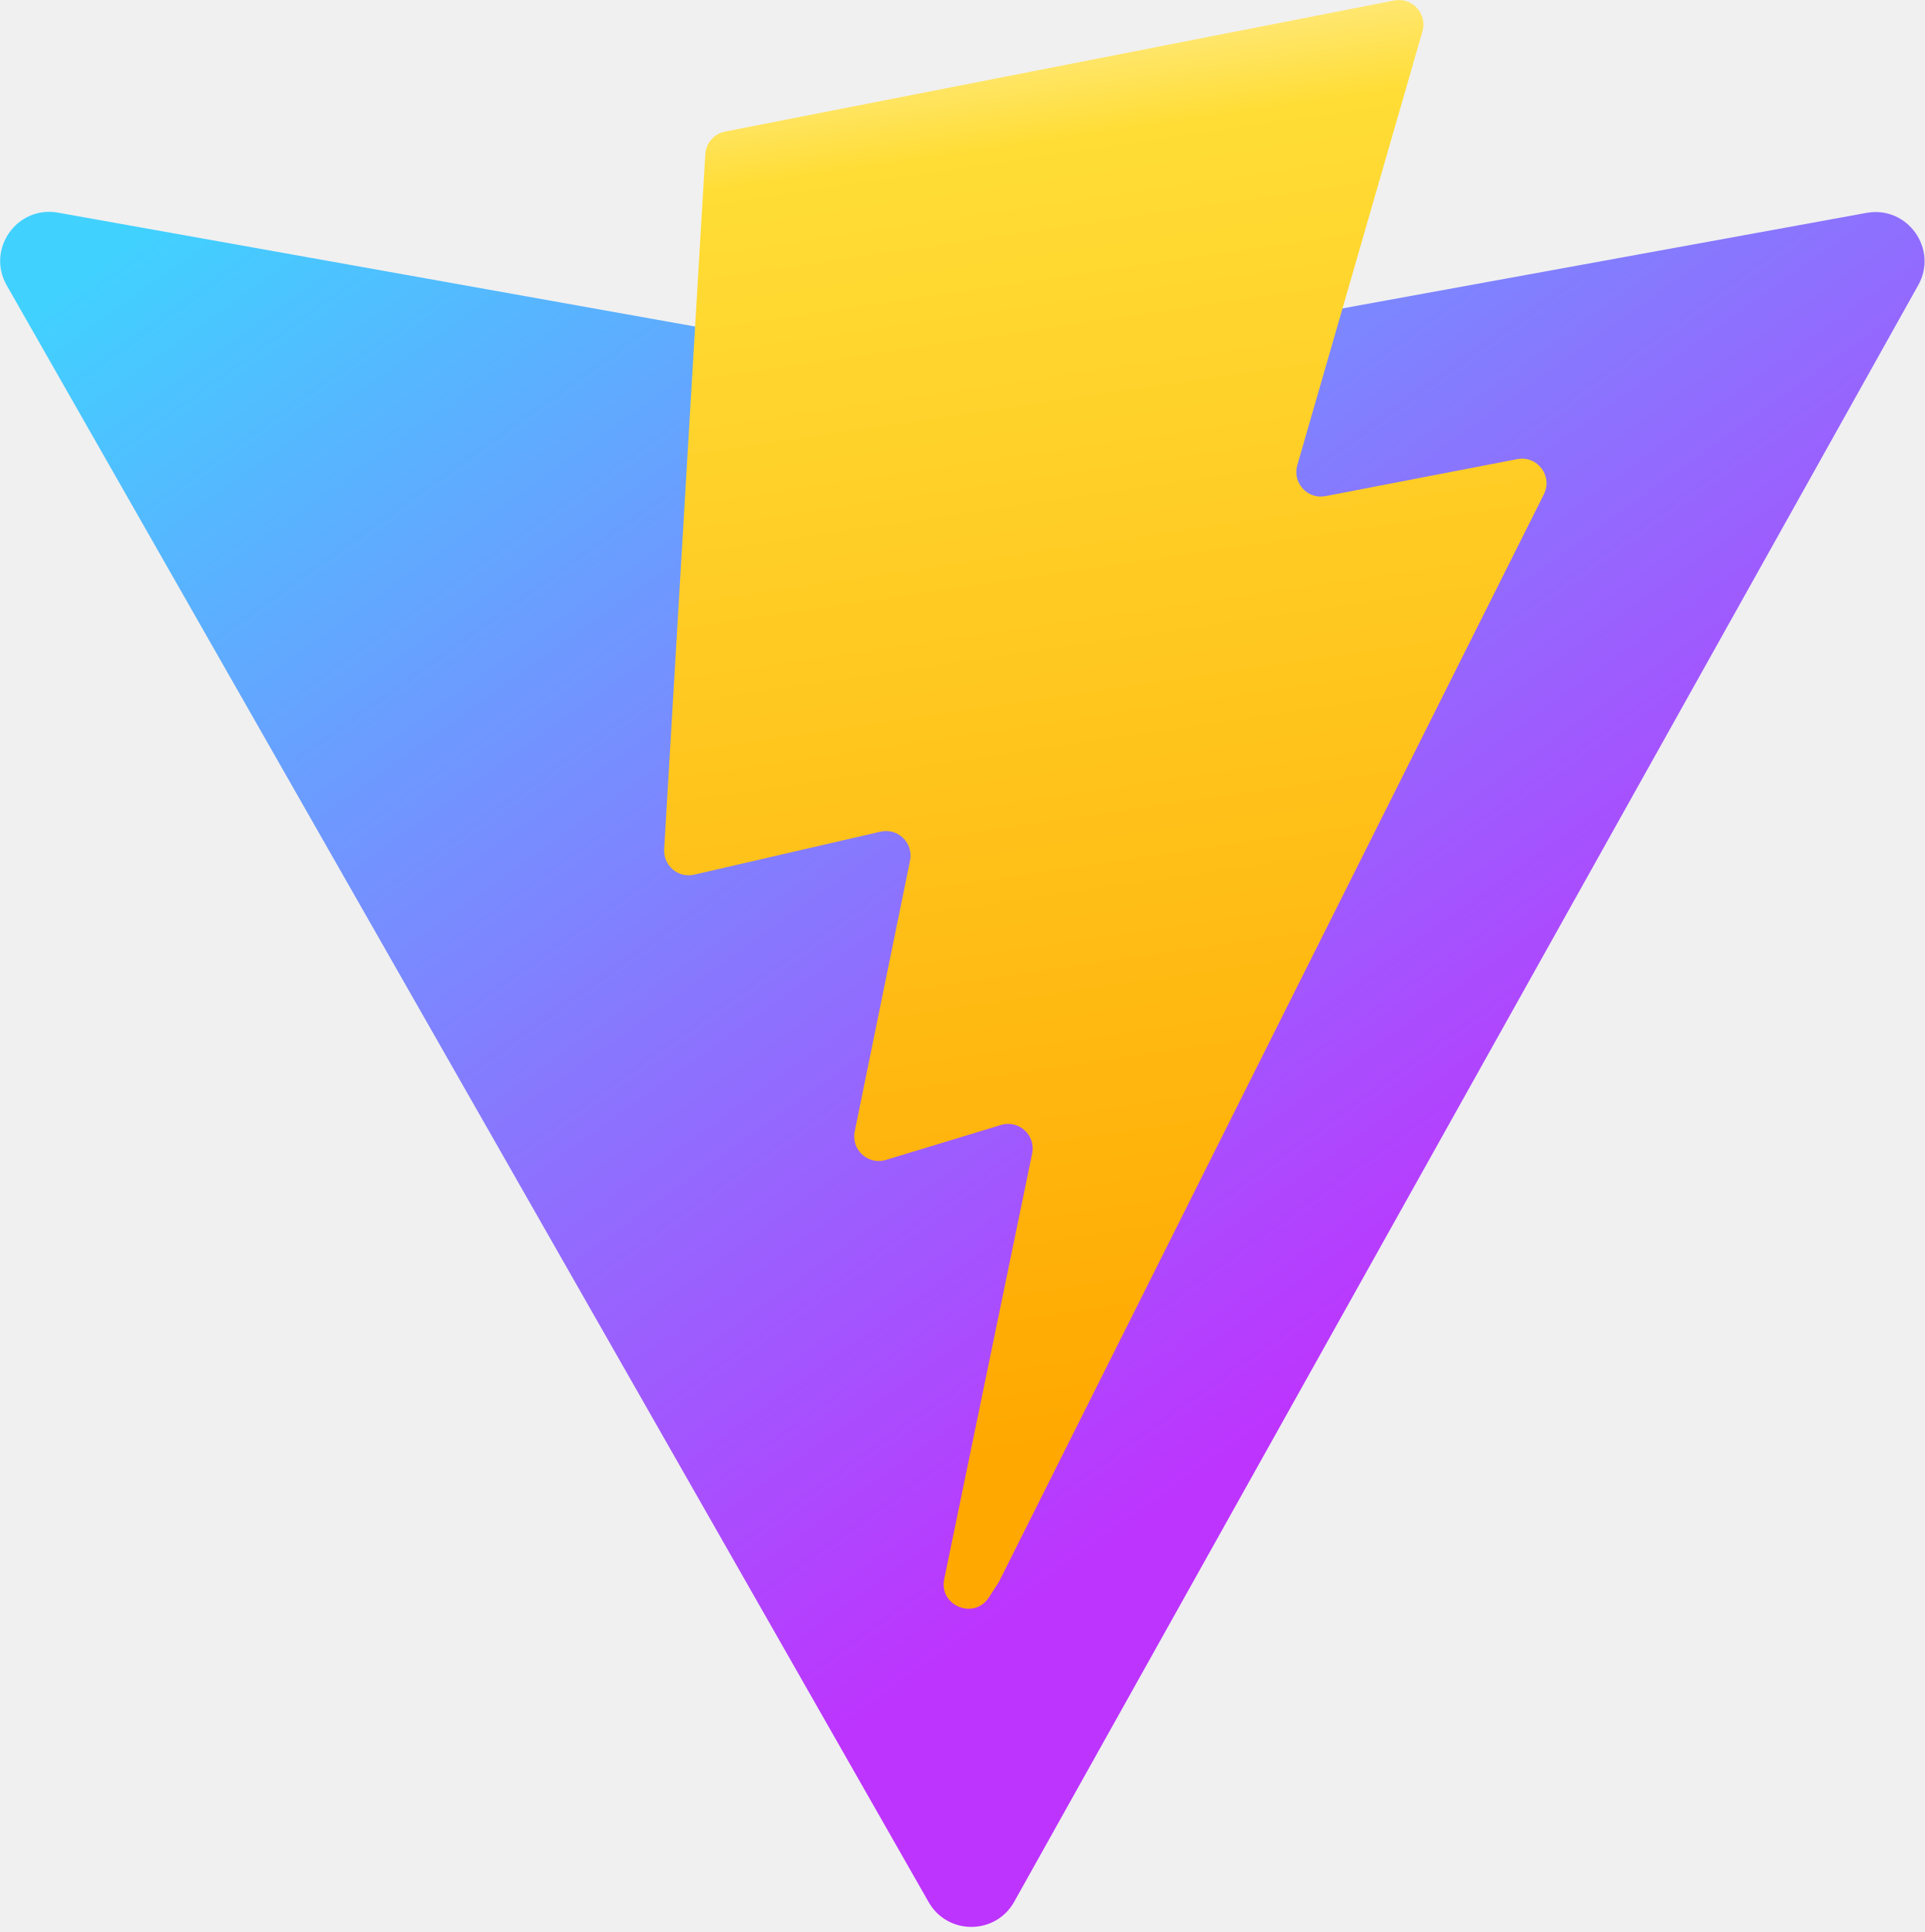
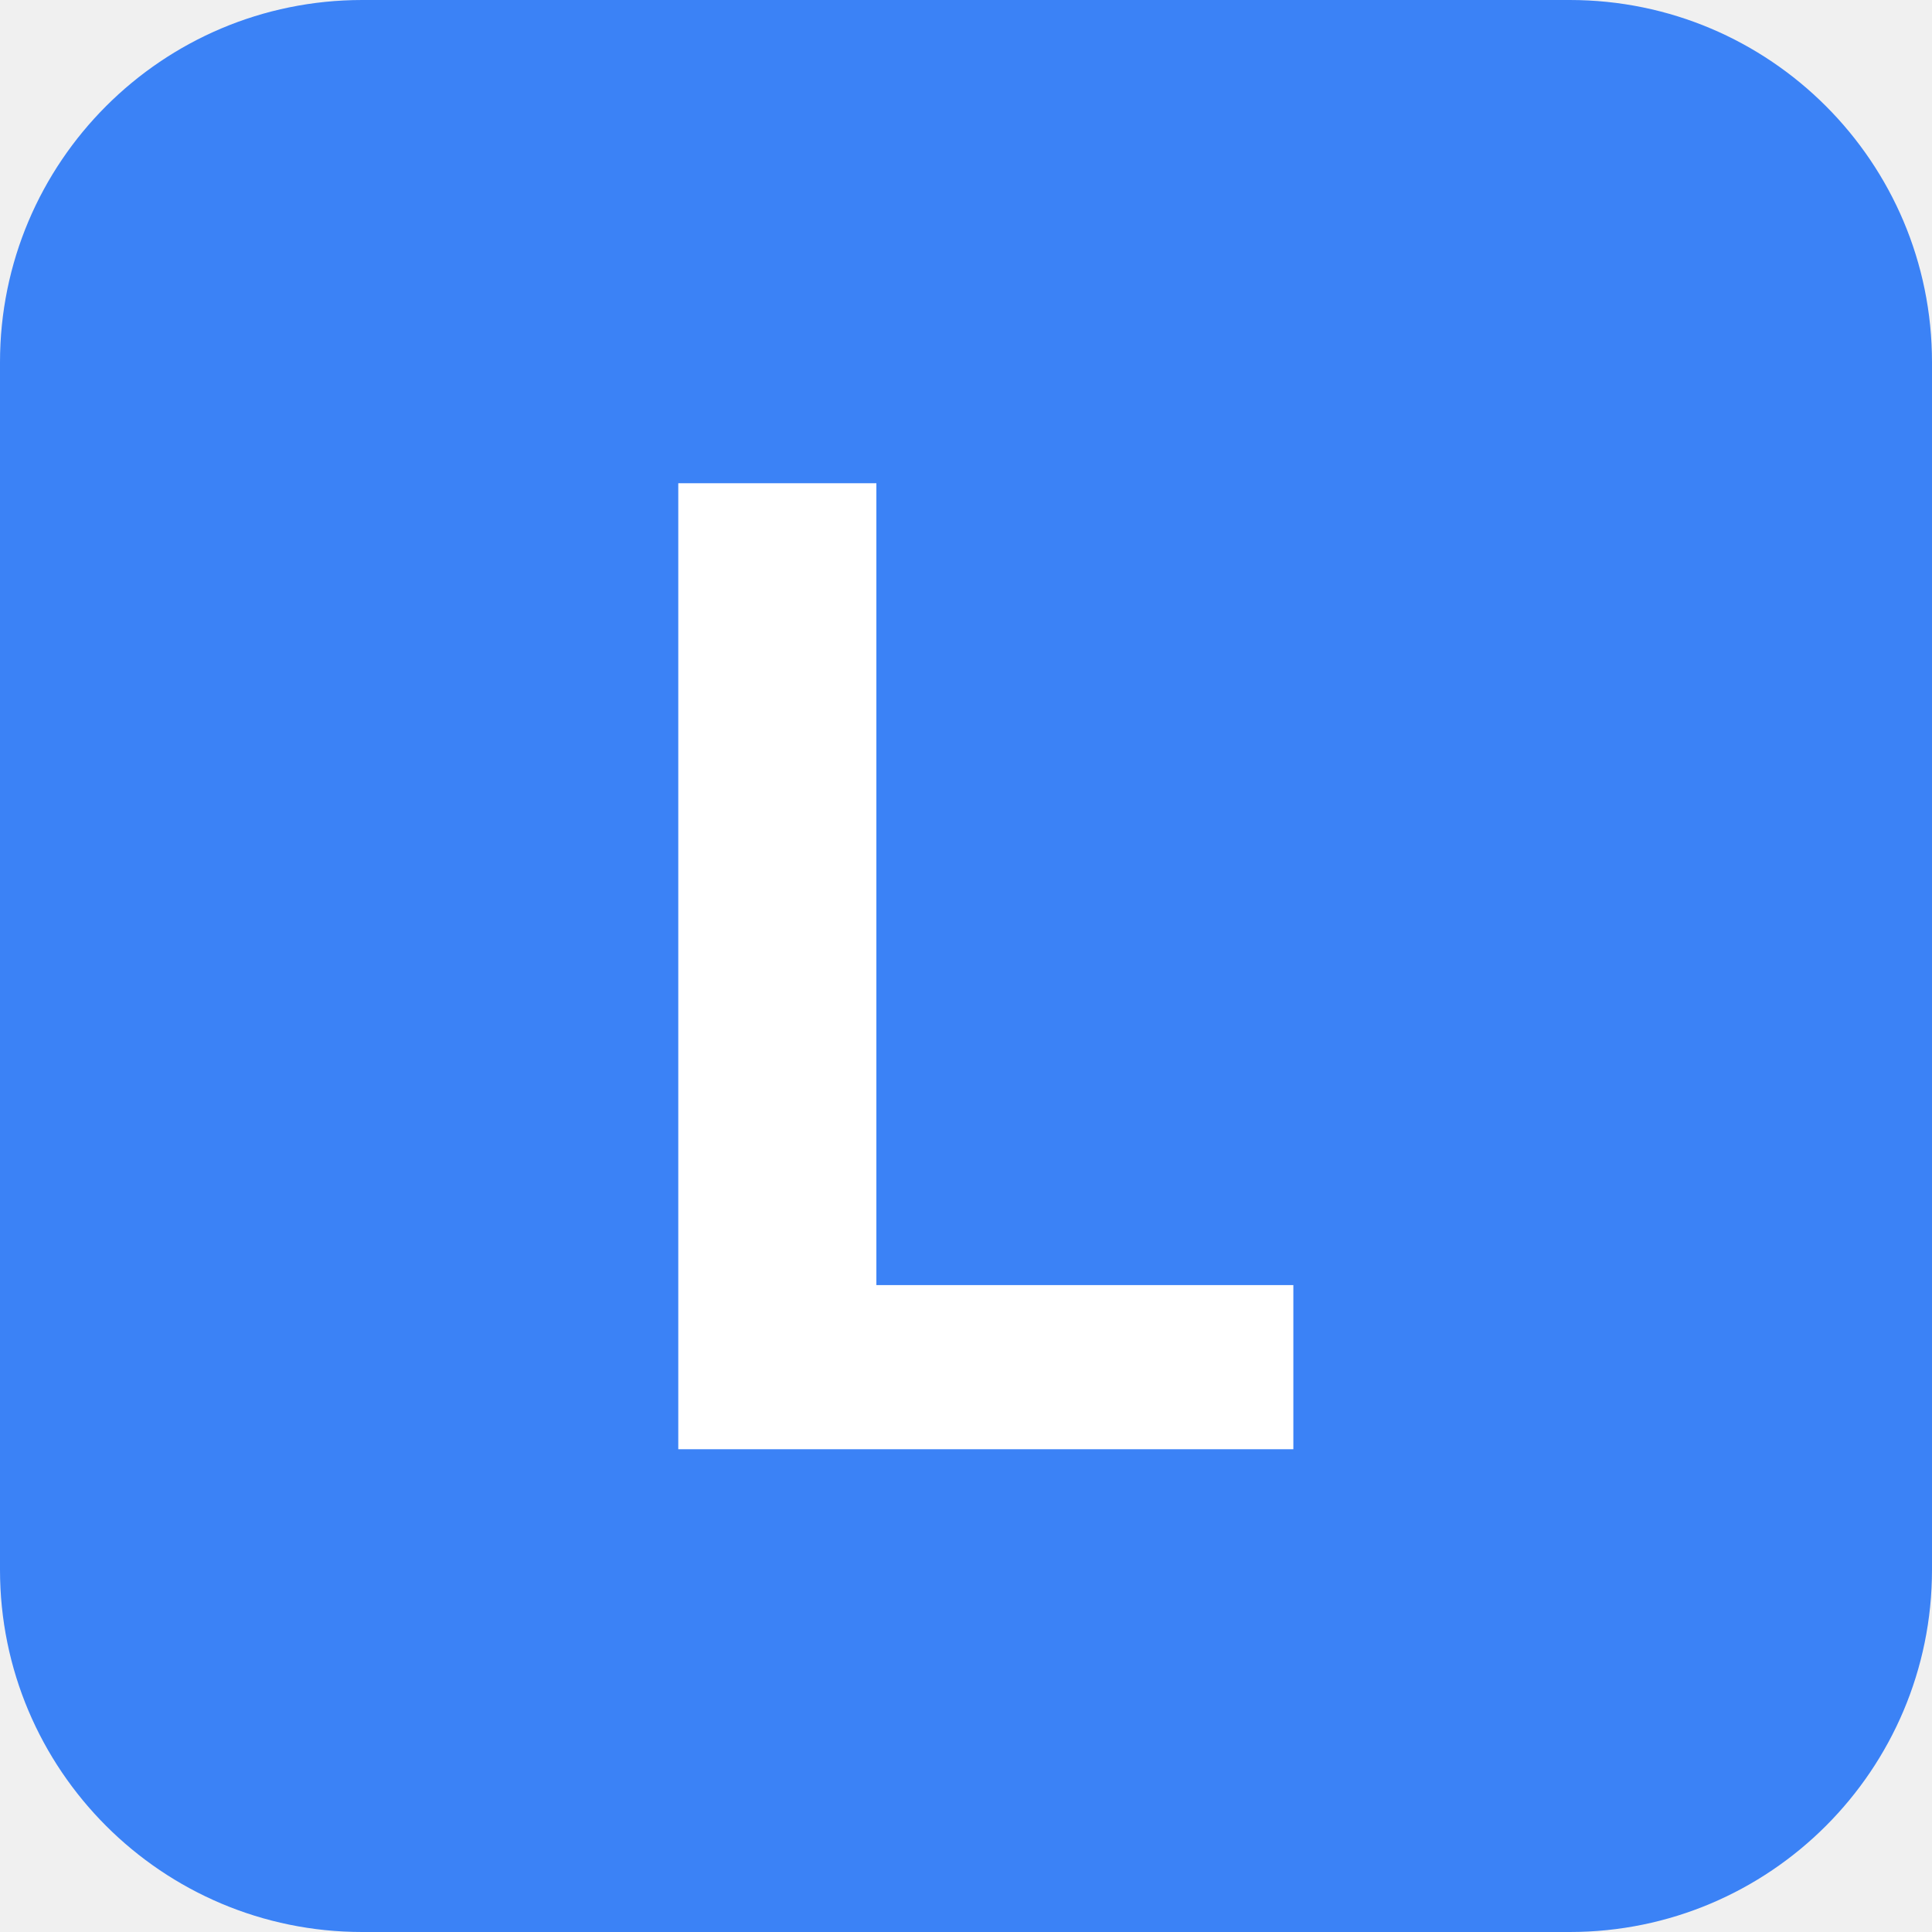
- <svg xmlns="http://www.w3.org/2000/svg" aria-hidden="true" role="img" class="iconify iconify--logos" width="31.88" height="32" preserveAspectRatio="xMidYMid meet" viewBox="0 0 256 257">
-   <defs>
-     <linearGradient id="IconifyId1813088fe1fbc01fb466" x1="-.828%" x2="57.636%" y1="7.652%" y2="78.411%">
-       <stop offset="0%" stop-color="#41D1FF" />
-       <stop offset="100%" stop-color="#BD34FE" />
-     </linearGradient>
-     <linearGradient id="IconifyId1813088fe1fbc01fb467" x1="43.376%" x2="50.316%" y1="2.242%" y2="89.03%">
-       <stop offset="0%" stop-color="#FFEA83" />
-       <stop offset="8.333%" stop-color="#FFDD35" />
-       <stop offset="100%" stop-color="#FFA800" />
-     </linearGradient>
-   </defs>
-   <path fill="url(#IconifyId1813088fe1fbc01fb466)" d="M255.153 37.938L134.897 252.976c-2.483 4.44-8.862 4.466-11.382.048L.875 37.958c-2.746-4.814 1.371-10.646 6.827-9.67l120.385 21.517a6.537 6.537 0 0 0 2.322-.004l117.867-21.483c5.438-.991 9.574 4.796 6.877 9.62Z" />
-   <path fill="url(#IconifyId1813088fe1fbc01fb467)" d="M185.432.063L96.44 17.501a3.268 3.268 0 0 0-2.634 3.014l-5.474 92.456a3.268 3.268 0 0 0 3.997 3.378l24.777-5.718c2.318-.535 4.413 1.507 3.936 3.838l-7.361 36.047c-.495 2.426 1.782 4.5 4.151 3.78l15.304-4.649c2.372-.72 4.652 1.36 4.15 3.788l-11.698 56.621c-.732 3.542 3.979 5.473 5.943 2.437l1.313-2.028l72.516-144.72c1.215-2.423-.88-5.186-3.54-4.672l-25.505 4.922c-2.396.462-4.435-1.77-3.759-4.114l16.646-57.705c.677-2.35-1.37-4.583-3.769-4.113Z" />
+ <svg xmlns="http://www.w3.org/2000/svg" viewBox="0 0 32 32" width="32" height="32">
+   <rect width="32" height="32" rx="6" fill="#3b82f6" />
+   <text x="50%" y="50%" dominant-baseline="central" text-anchor="middle" font-family="system-ui, -apple-system, sans-serif" font-size="22" font-weight="bold" fill="white">L</text>
</svg>
